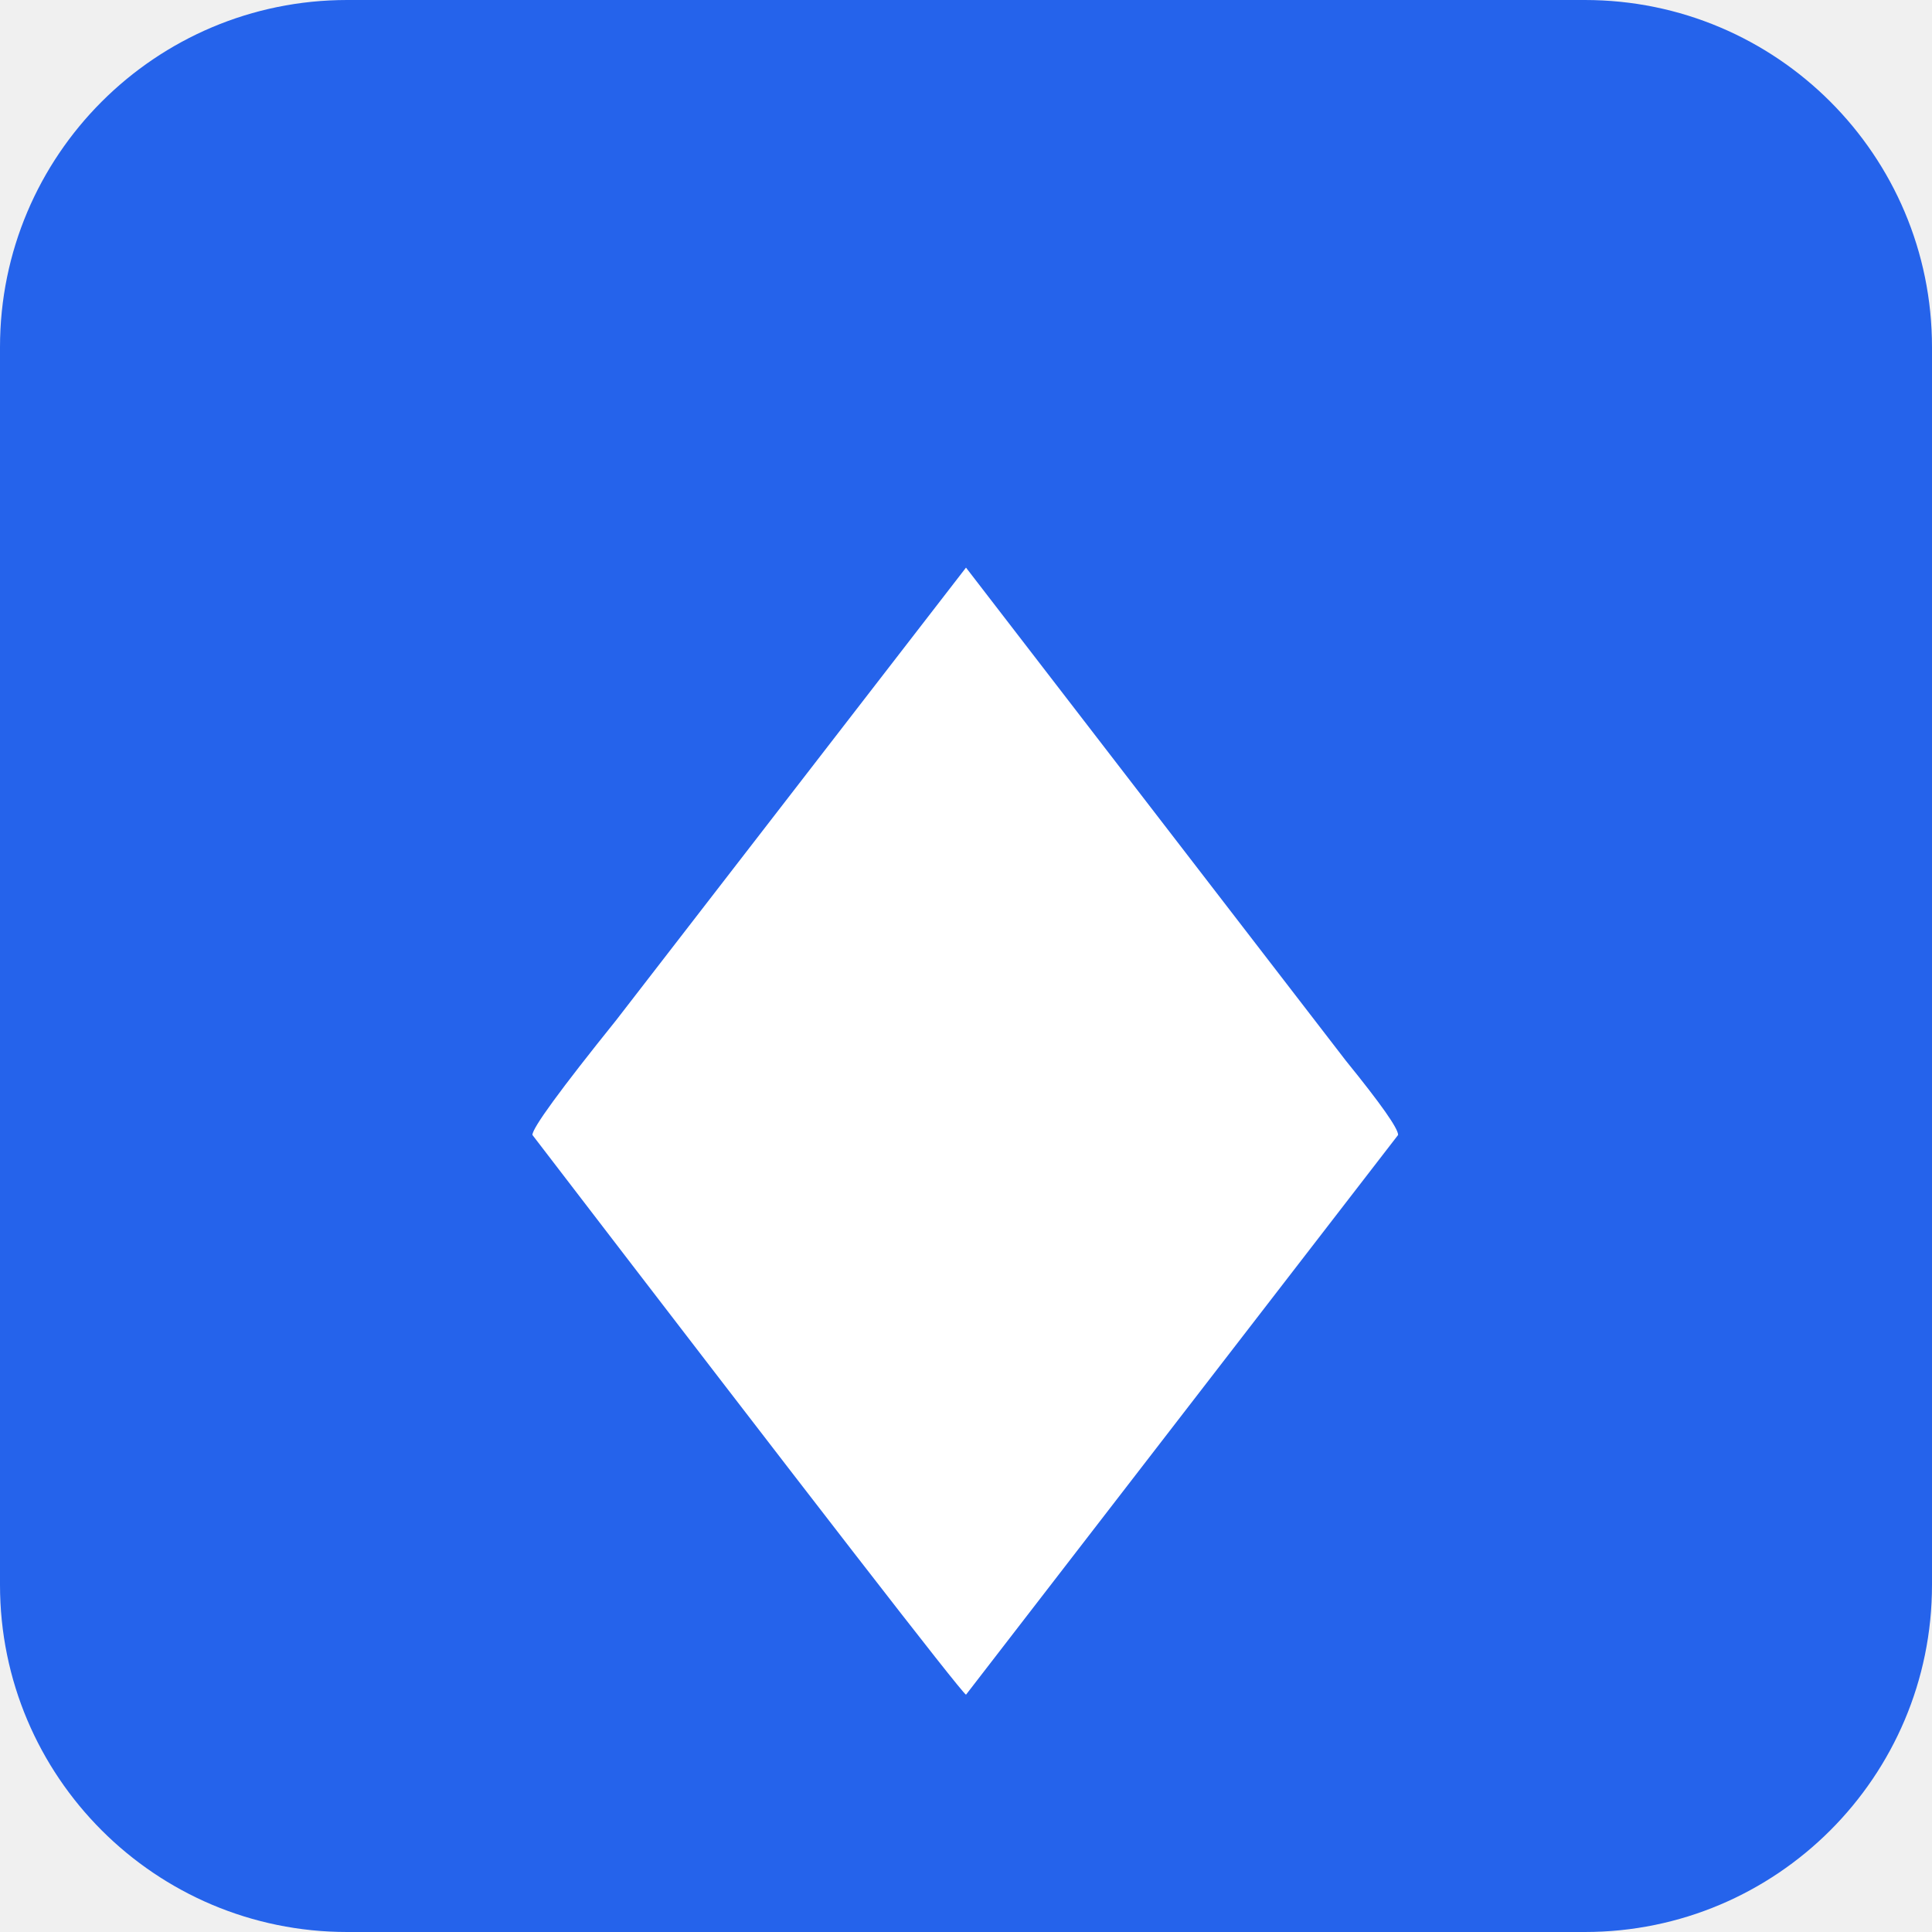
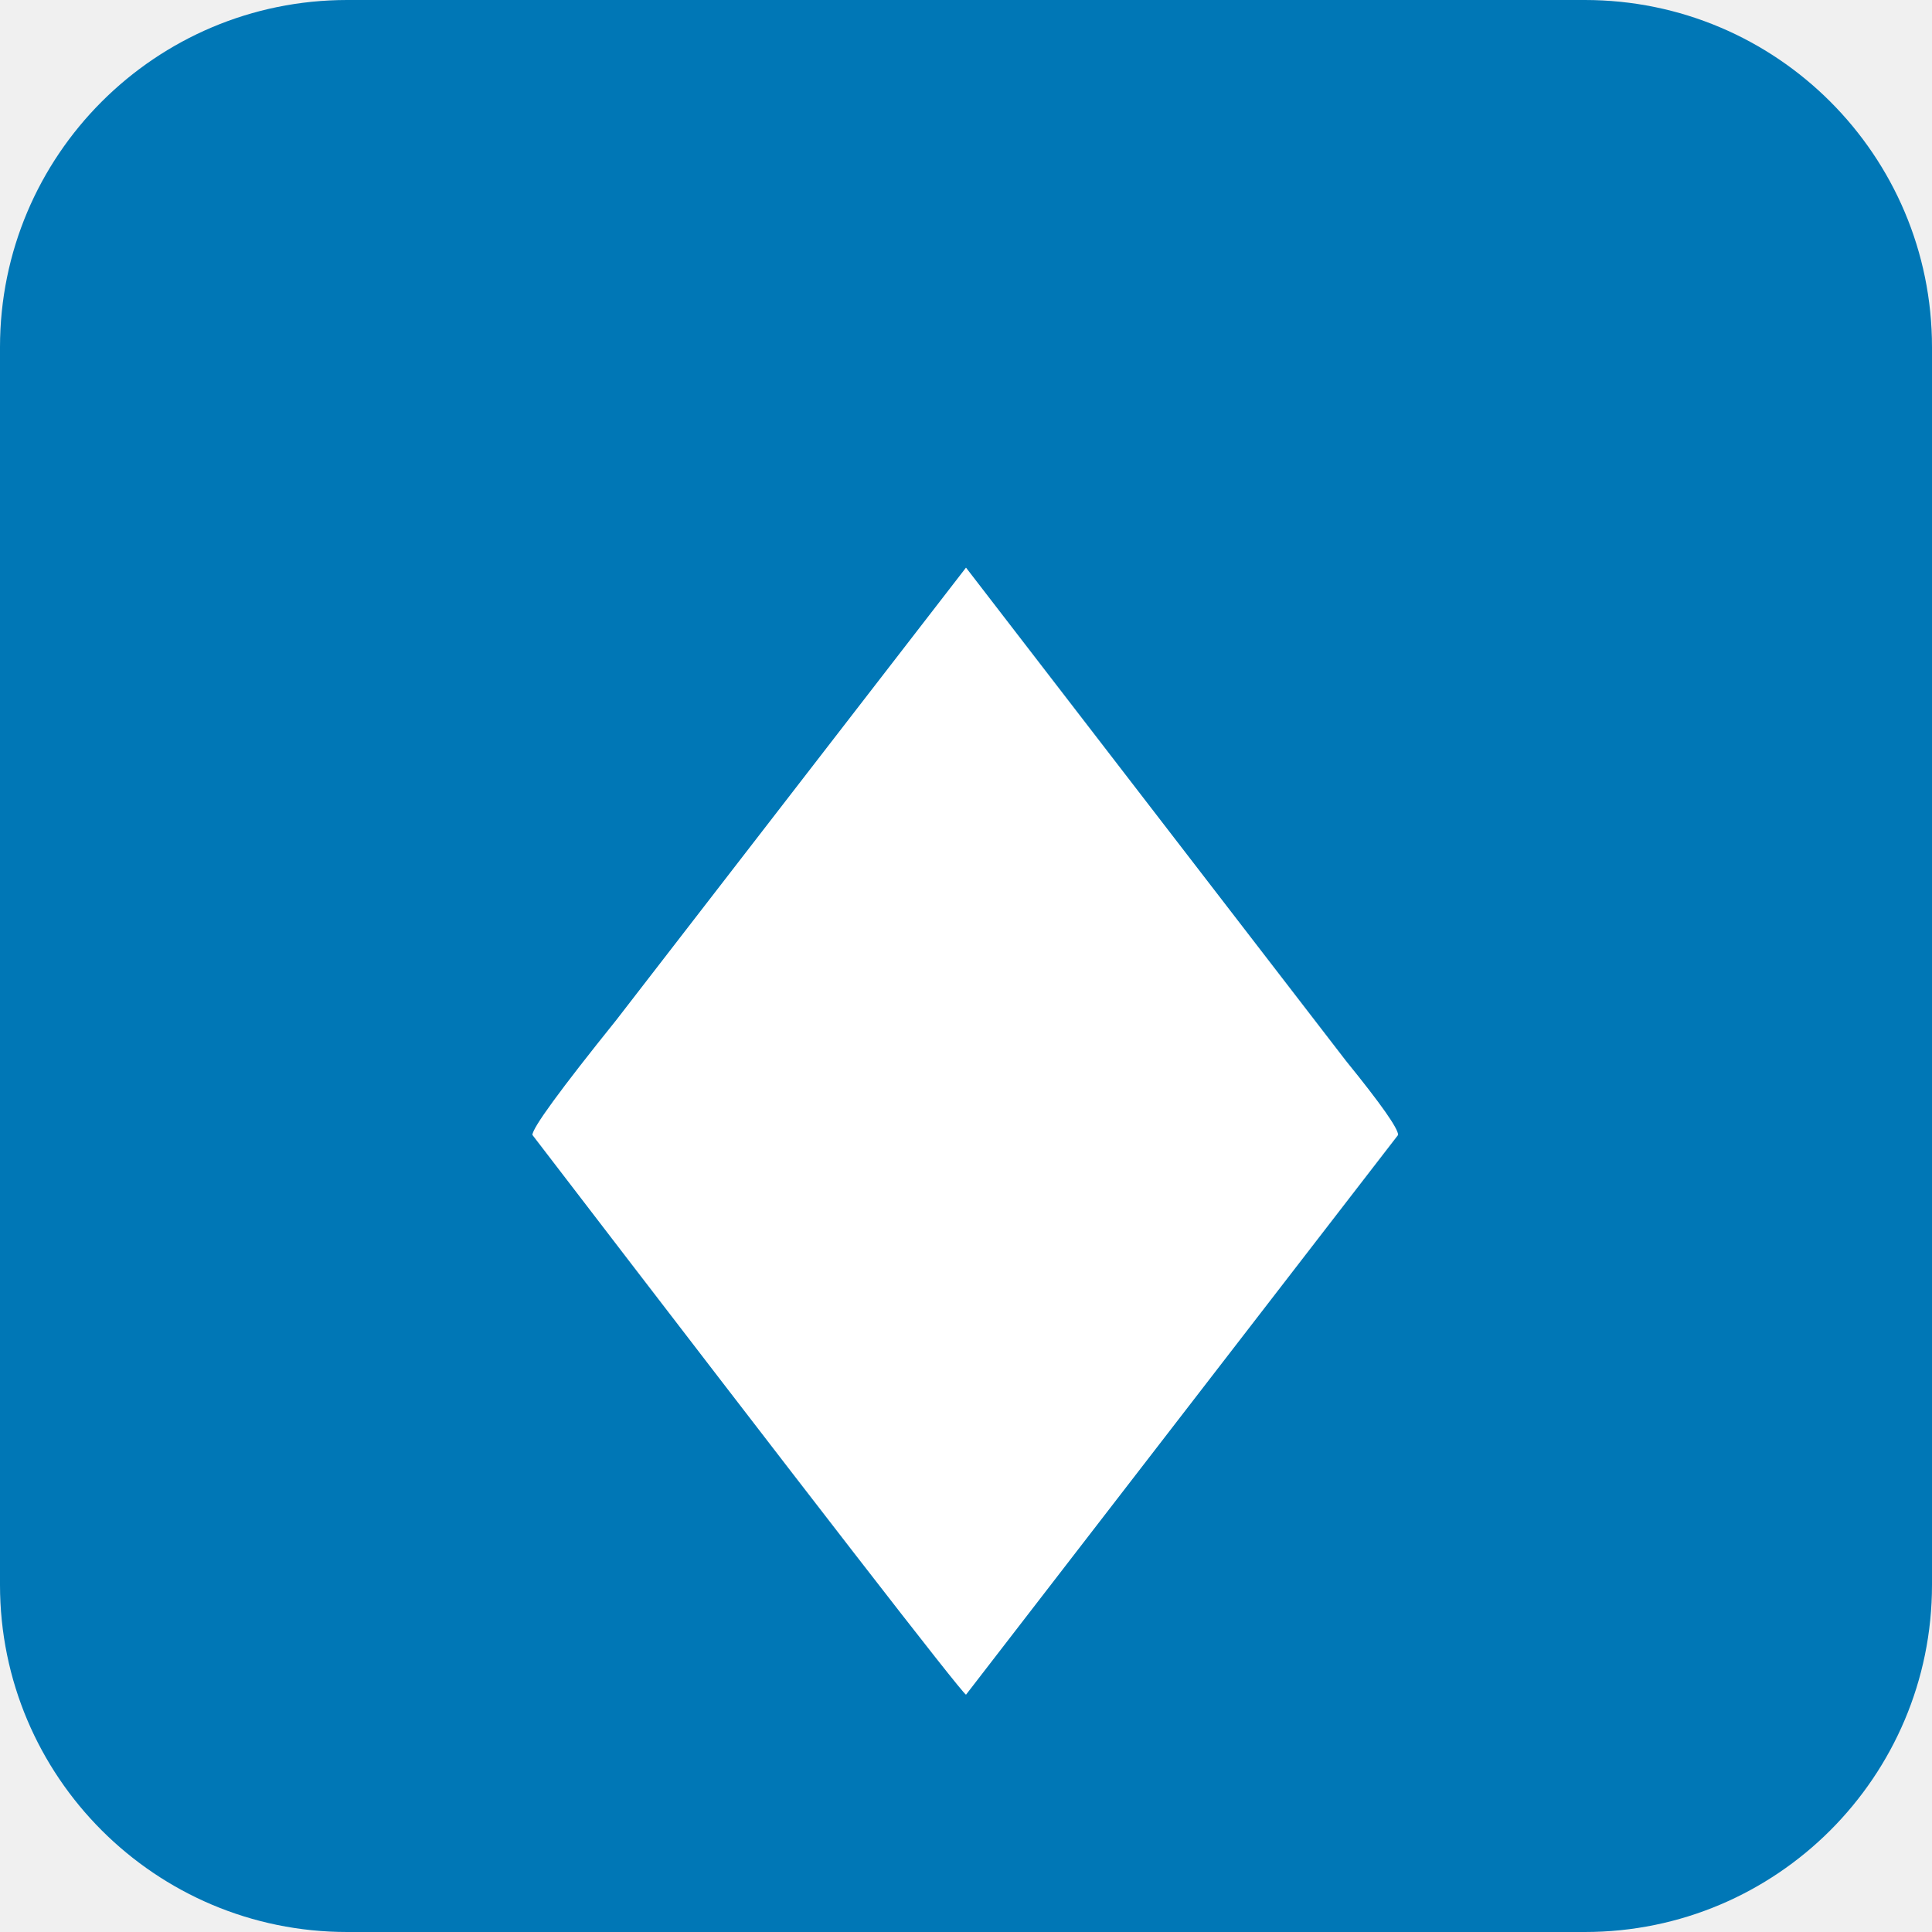
<svg xmlns="http://www.w3.org/2000/svg" width="512" height="512" viewBox="0 0 512 512">
-   <rect width="512" height="512" rx="92" fill="#2563eb" />
+   <rect width="512" height="512" rx="92" fill="#0077b6" />
  <text x="256" y="332.8" font-size="410" font-family="serif" fill="white" text-anchor="middle" dominant-baseline="middle">♦</text>
</svg>
